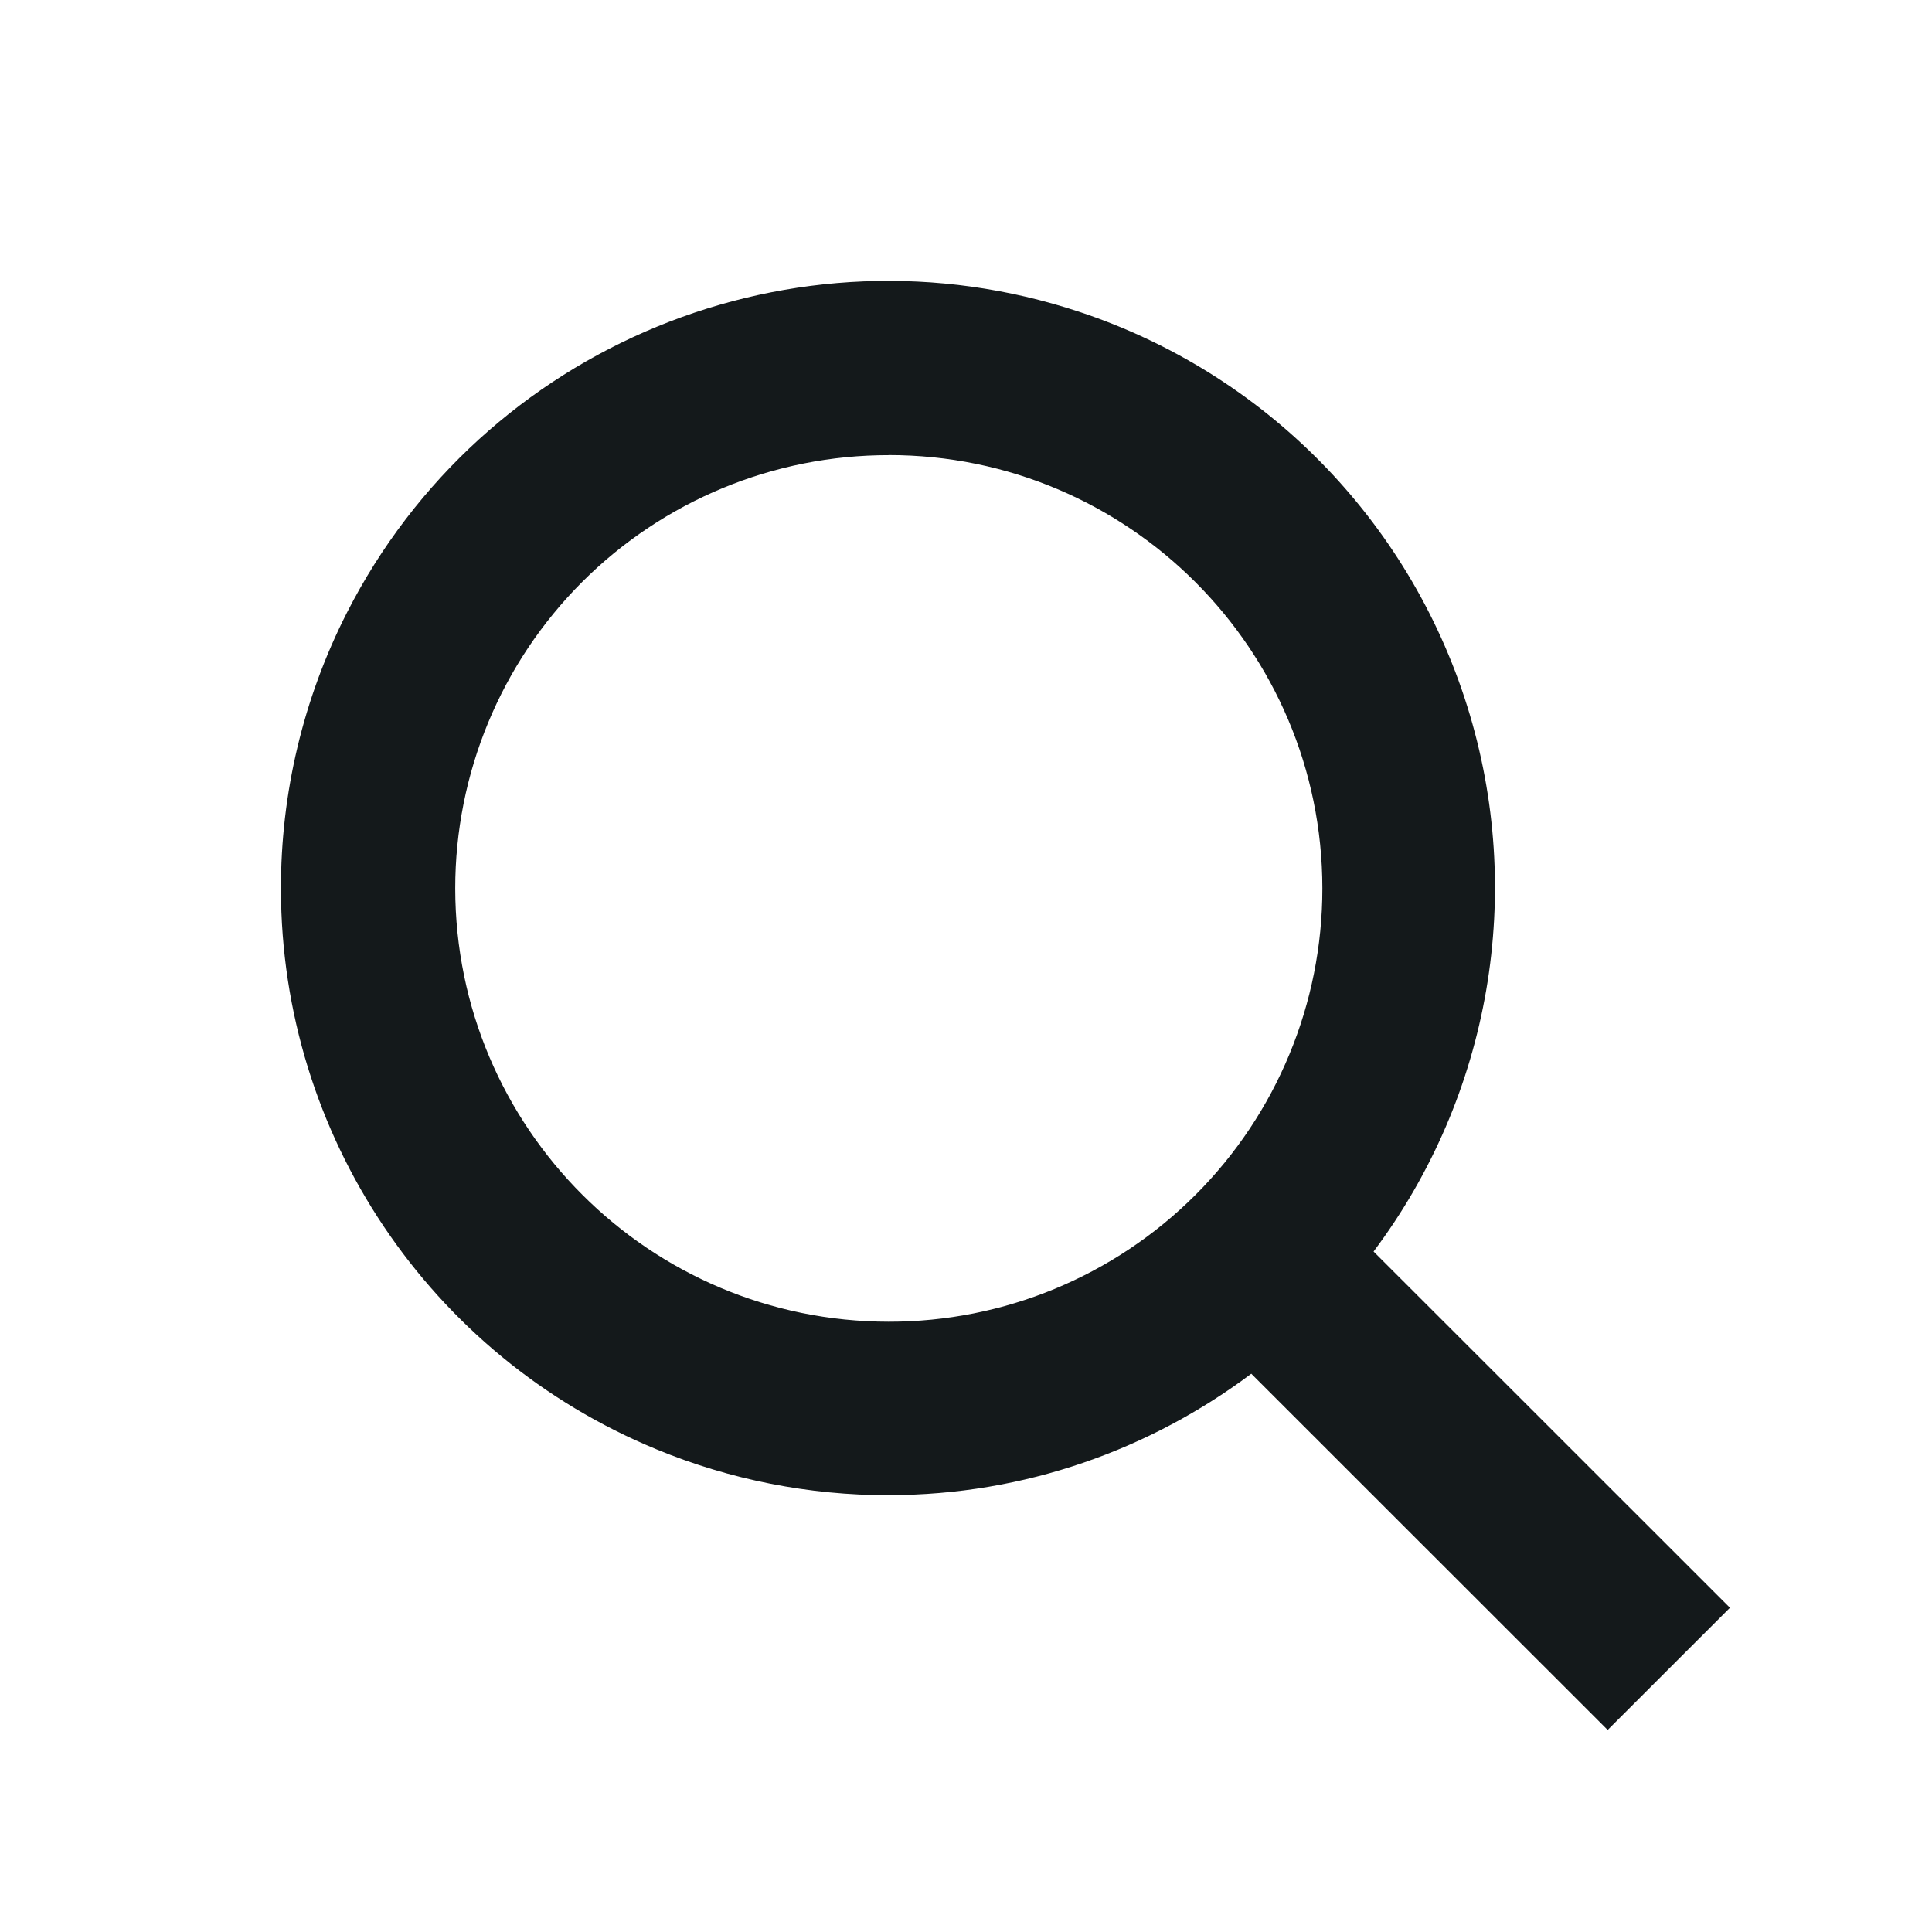
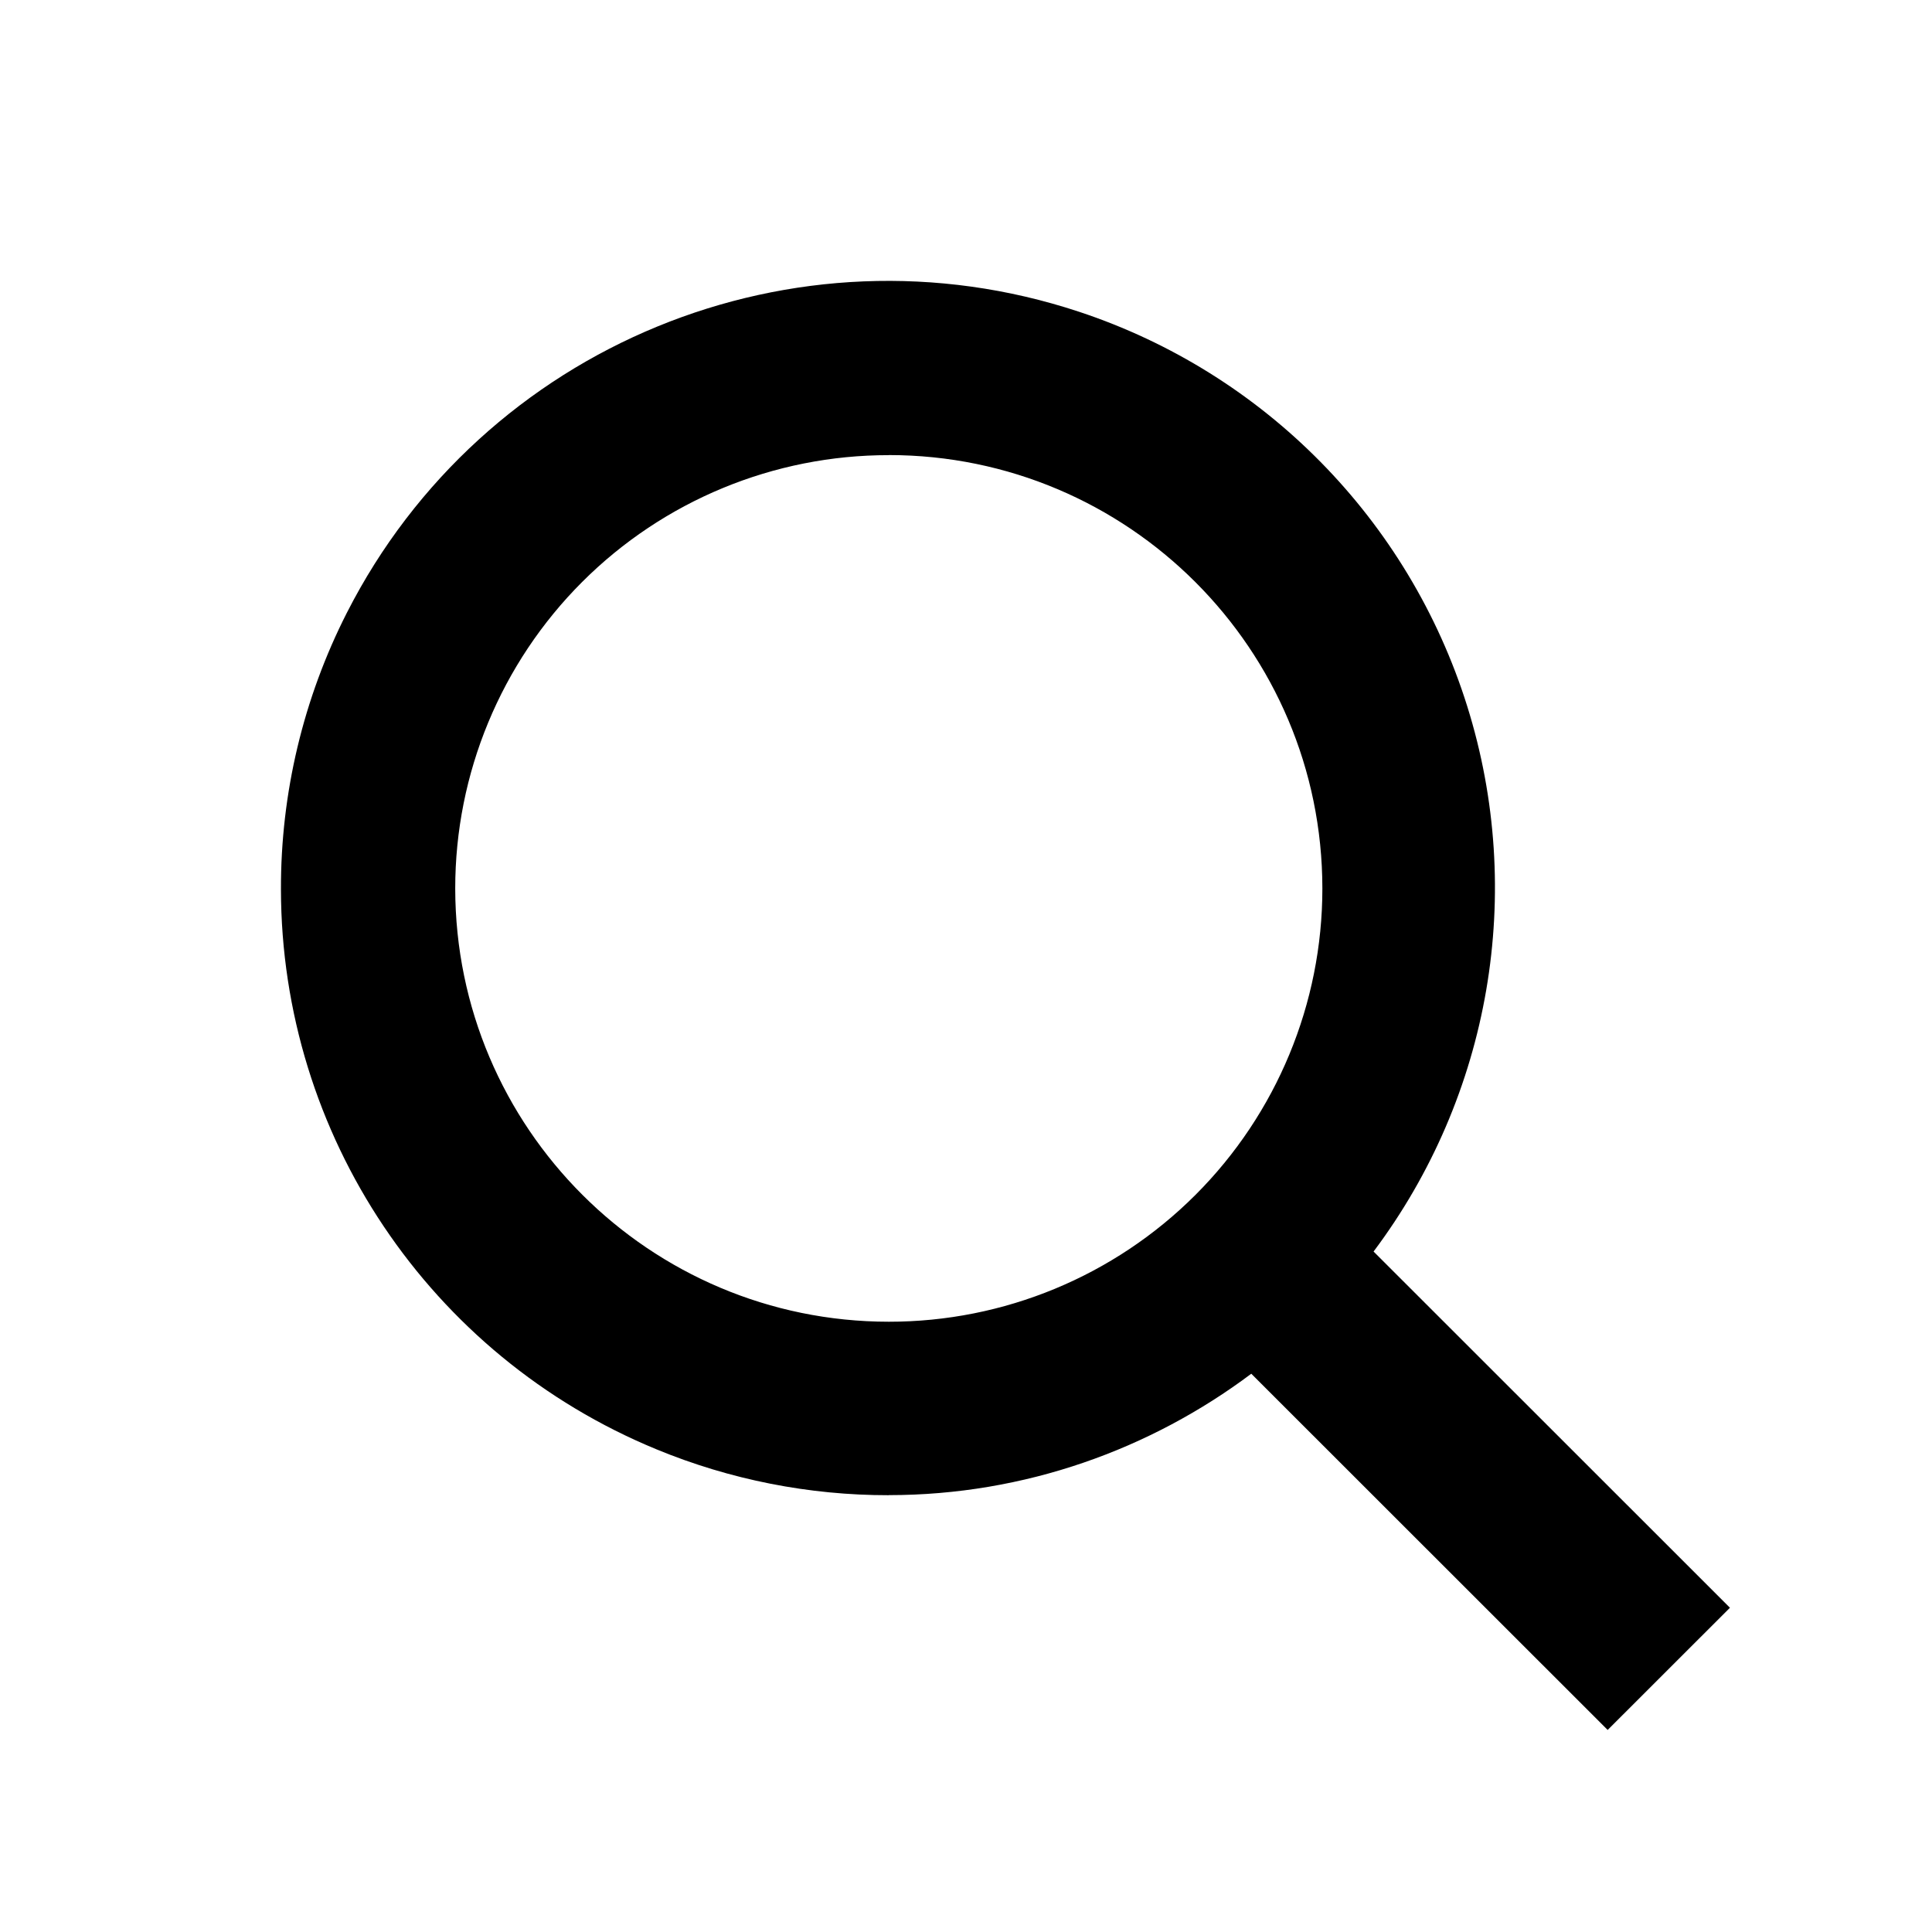
- <svg xmlns="http://www.w3.org/2000/svg" width="24" height="24" fill="none">
-   <path d="M11.041 18.573c1.691 0 3.253-.571 4.503-1.508l4.427 4.425 1.519-1.518-4.427-4.425a7.534 7.534 0 0 0-3.658-11.674A7.545 7.545 0 0 0 4.31 7.61a7.532 7.532 0 0 0-.82 3.438 7.532 7.532 0 0 0 4.665 6.956c.915.378 1.896.571 2.886.57zm0-12.92a5.387 5.387 0 0 1 5.386 5.384 5.381 5.381 0 0 1-5.386 5.382 5.388 5.388 0 0 1-5.386-5.382 5.381 5.381 0 0 1 5.386-5.383z" fill="#14191B" />
+ <svg xmlns="http://www.w3.org/2000/svg" width="24" height="24" fill="currentColor">
+   <path d="M11.041 18.573c1.691 0 3.253-.571 4.503-1.508l4.427 4.425 1.519-1.518-4.427-4.425a7.534 7.534 0 0 0-3.658-11.674A7.545 7.545 0 0 0 4.31 7.61a7.532 7.532 0 0 0-.82 3.438 7.532 7.532 0 0 0 4.665 6.956c.915.378 1.896.571 2.886.57zm0-12.92a5.387 5.387 0 0 1 5.386 5.384 5.381 5.381 0 0 1-5.386 5.382 5.388 5.388 0 0 1-5.386-5.382 5.381 5.381 0 0 1 5.386-5.383z" />
</svg>
